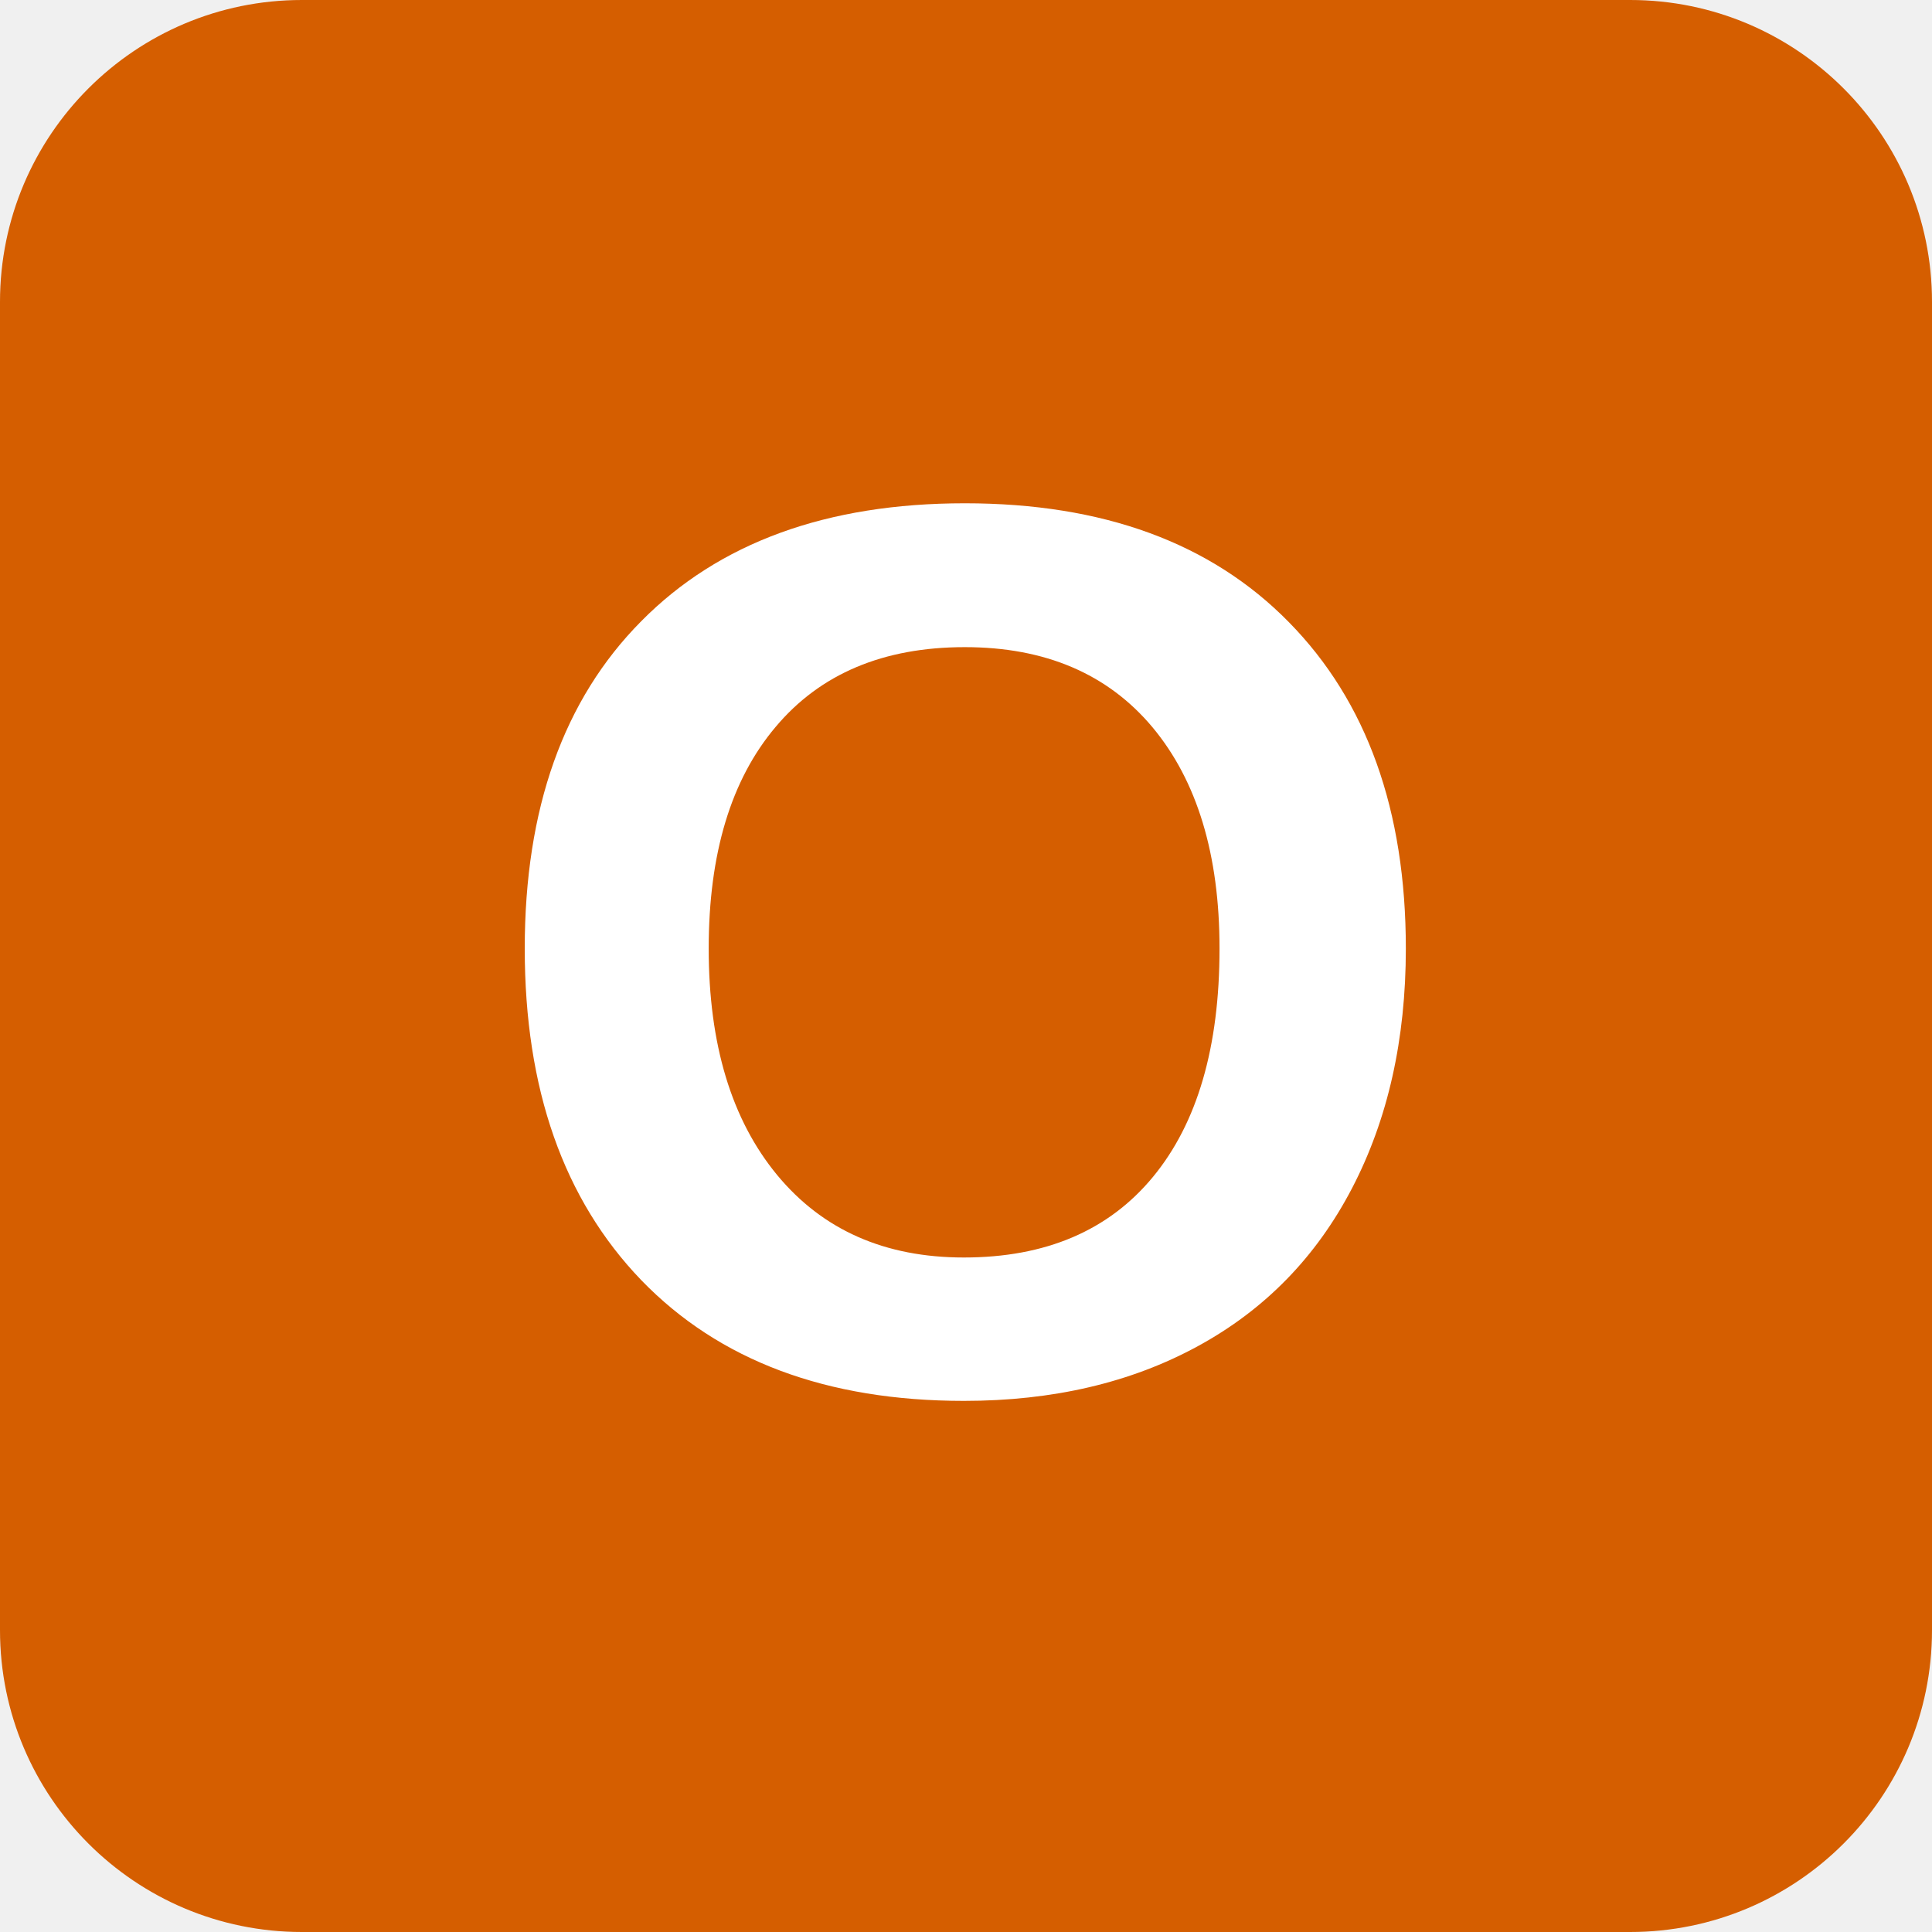
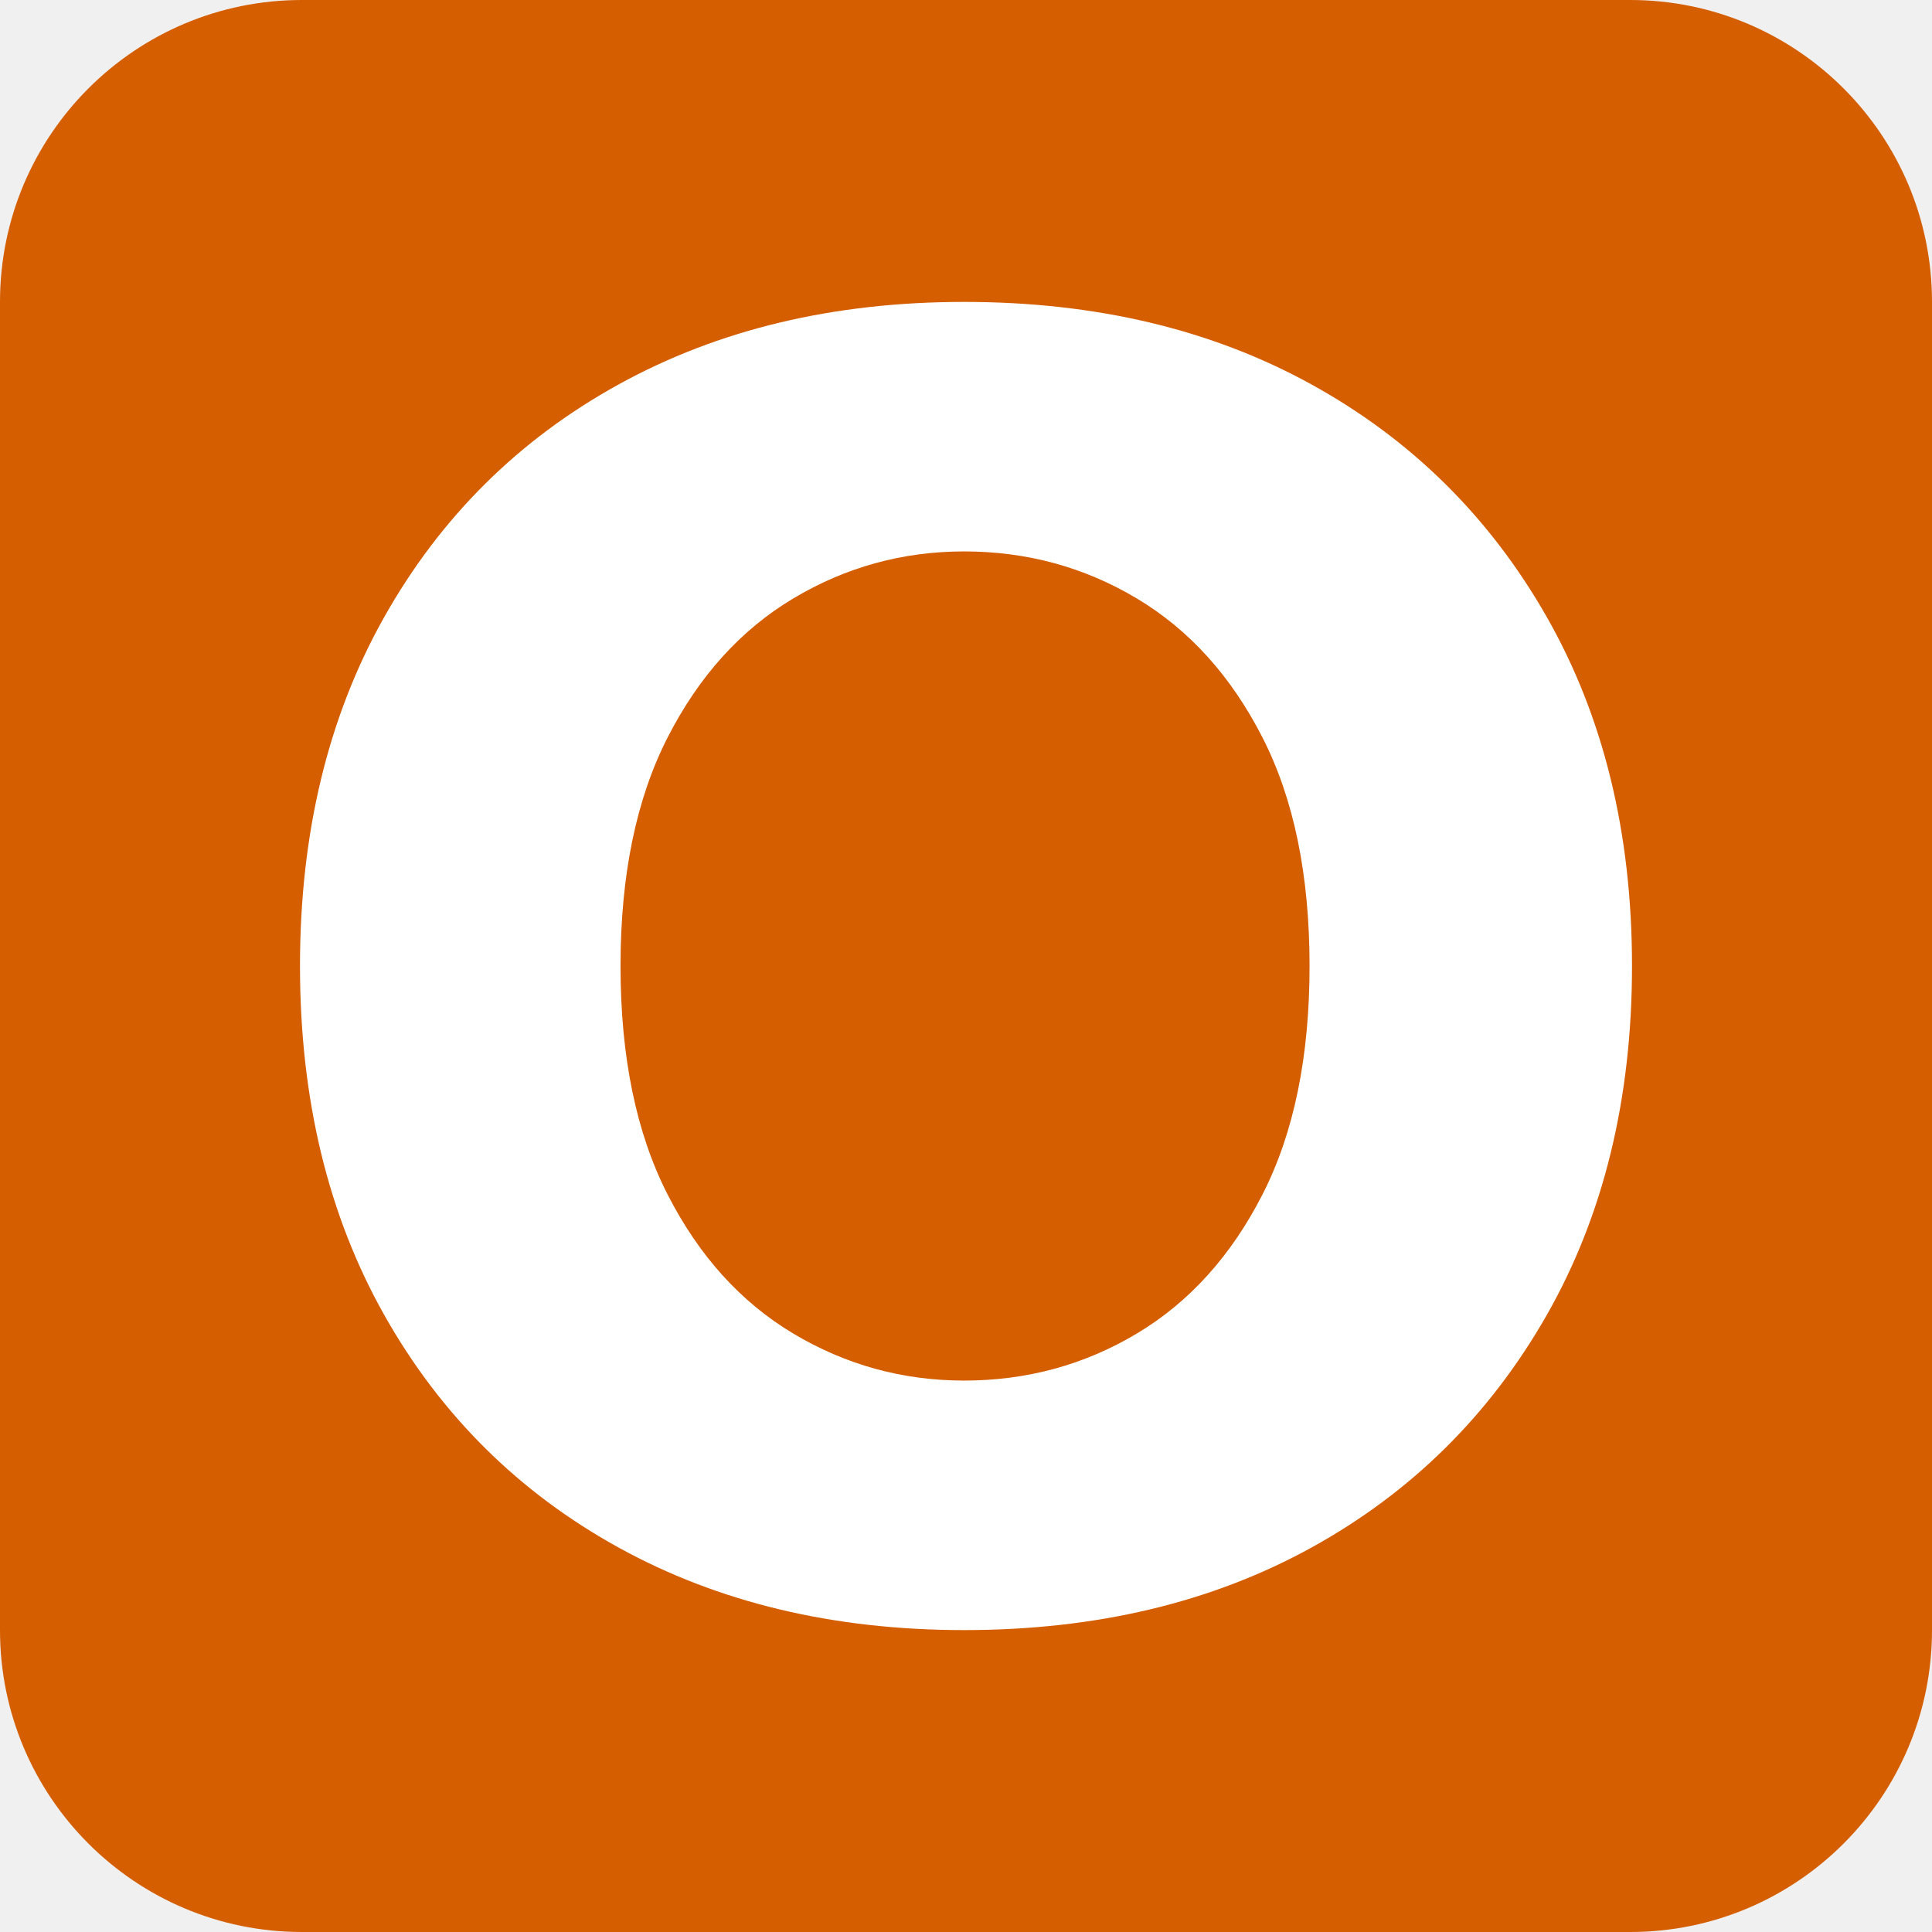
<svg xmlns="http://www.w3.org/2000/svg" viewBox="0 0 64 64">
  <rect width="64" height="64" rx="10" fill="#d55e00" />
-   <text x="32" y="46" font-family="Atkinson Hyperlegible, Arial, sans-serif" font-size="42" font-weight="700" fill="#ffffff" text-anchor="middle">O</text>
+   <path d="M381 -12Q279 -12 201.0 31.0Q123 74 79.0 152.0Q35 230 35 334Q35 438 79.0 516.0Q123 594 201.0 637.0Q279 680 381 680Q484 680 562.0 637.0Q640 594 684.5 516.0Q729 438 729 334Q729 230 684.5 152.0Q640 74 562.0 31.0Q484 -12 381 -12ZM381 118Q430 118 471.0 142.5Q512 167 536.5 215.0Q561 263 561 334Q561 405 536.5 453.0Q512 501 471.0 525.5Q430 550 381 550Q333 550 292.0 525.5Q251 501 226.5 453.0Q202 405 202 334Q202 263 226.5 215.0Q251 167 292.0 142.5Q333 118 381 118Z" fill="#ffffff" transform="translate(32 32) scale(0.06358 -0.06358) translate(-382.000 -334.000)" />
</svg>
